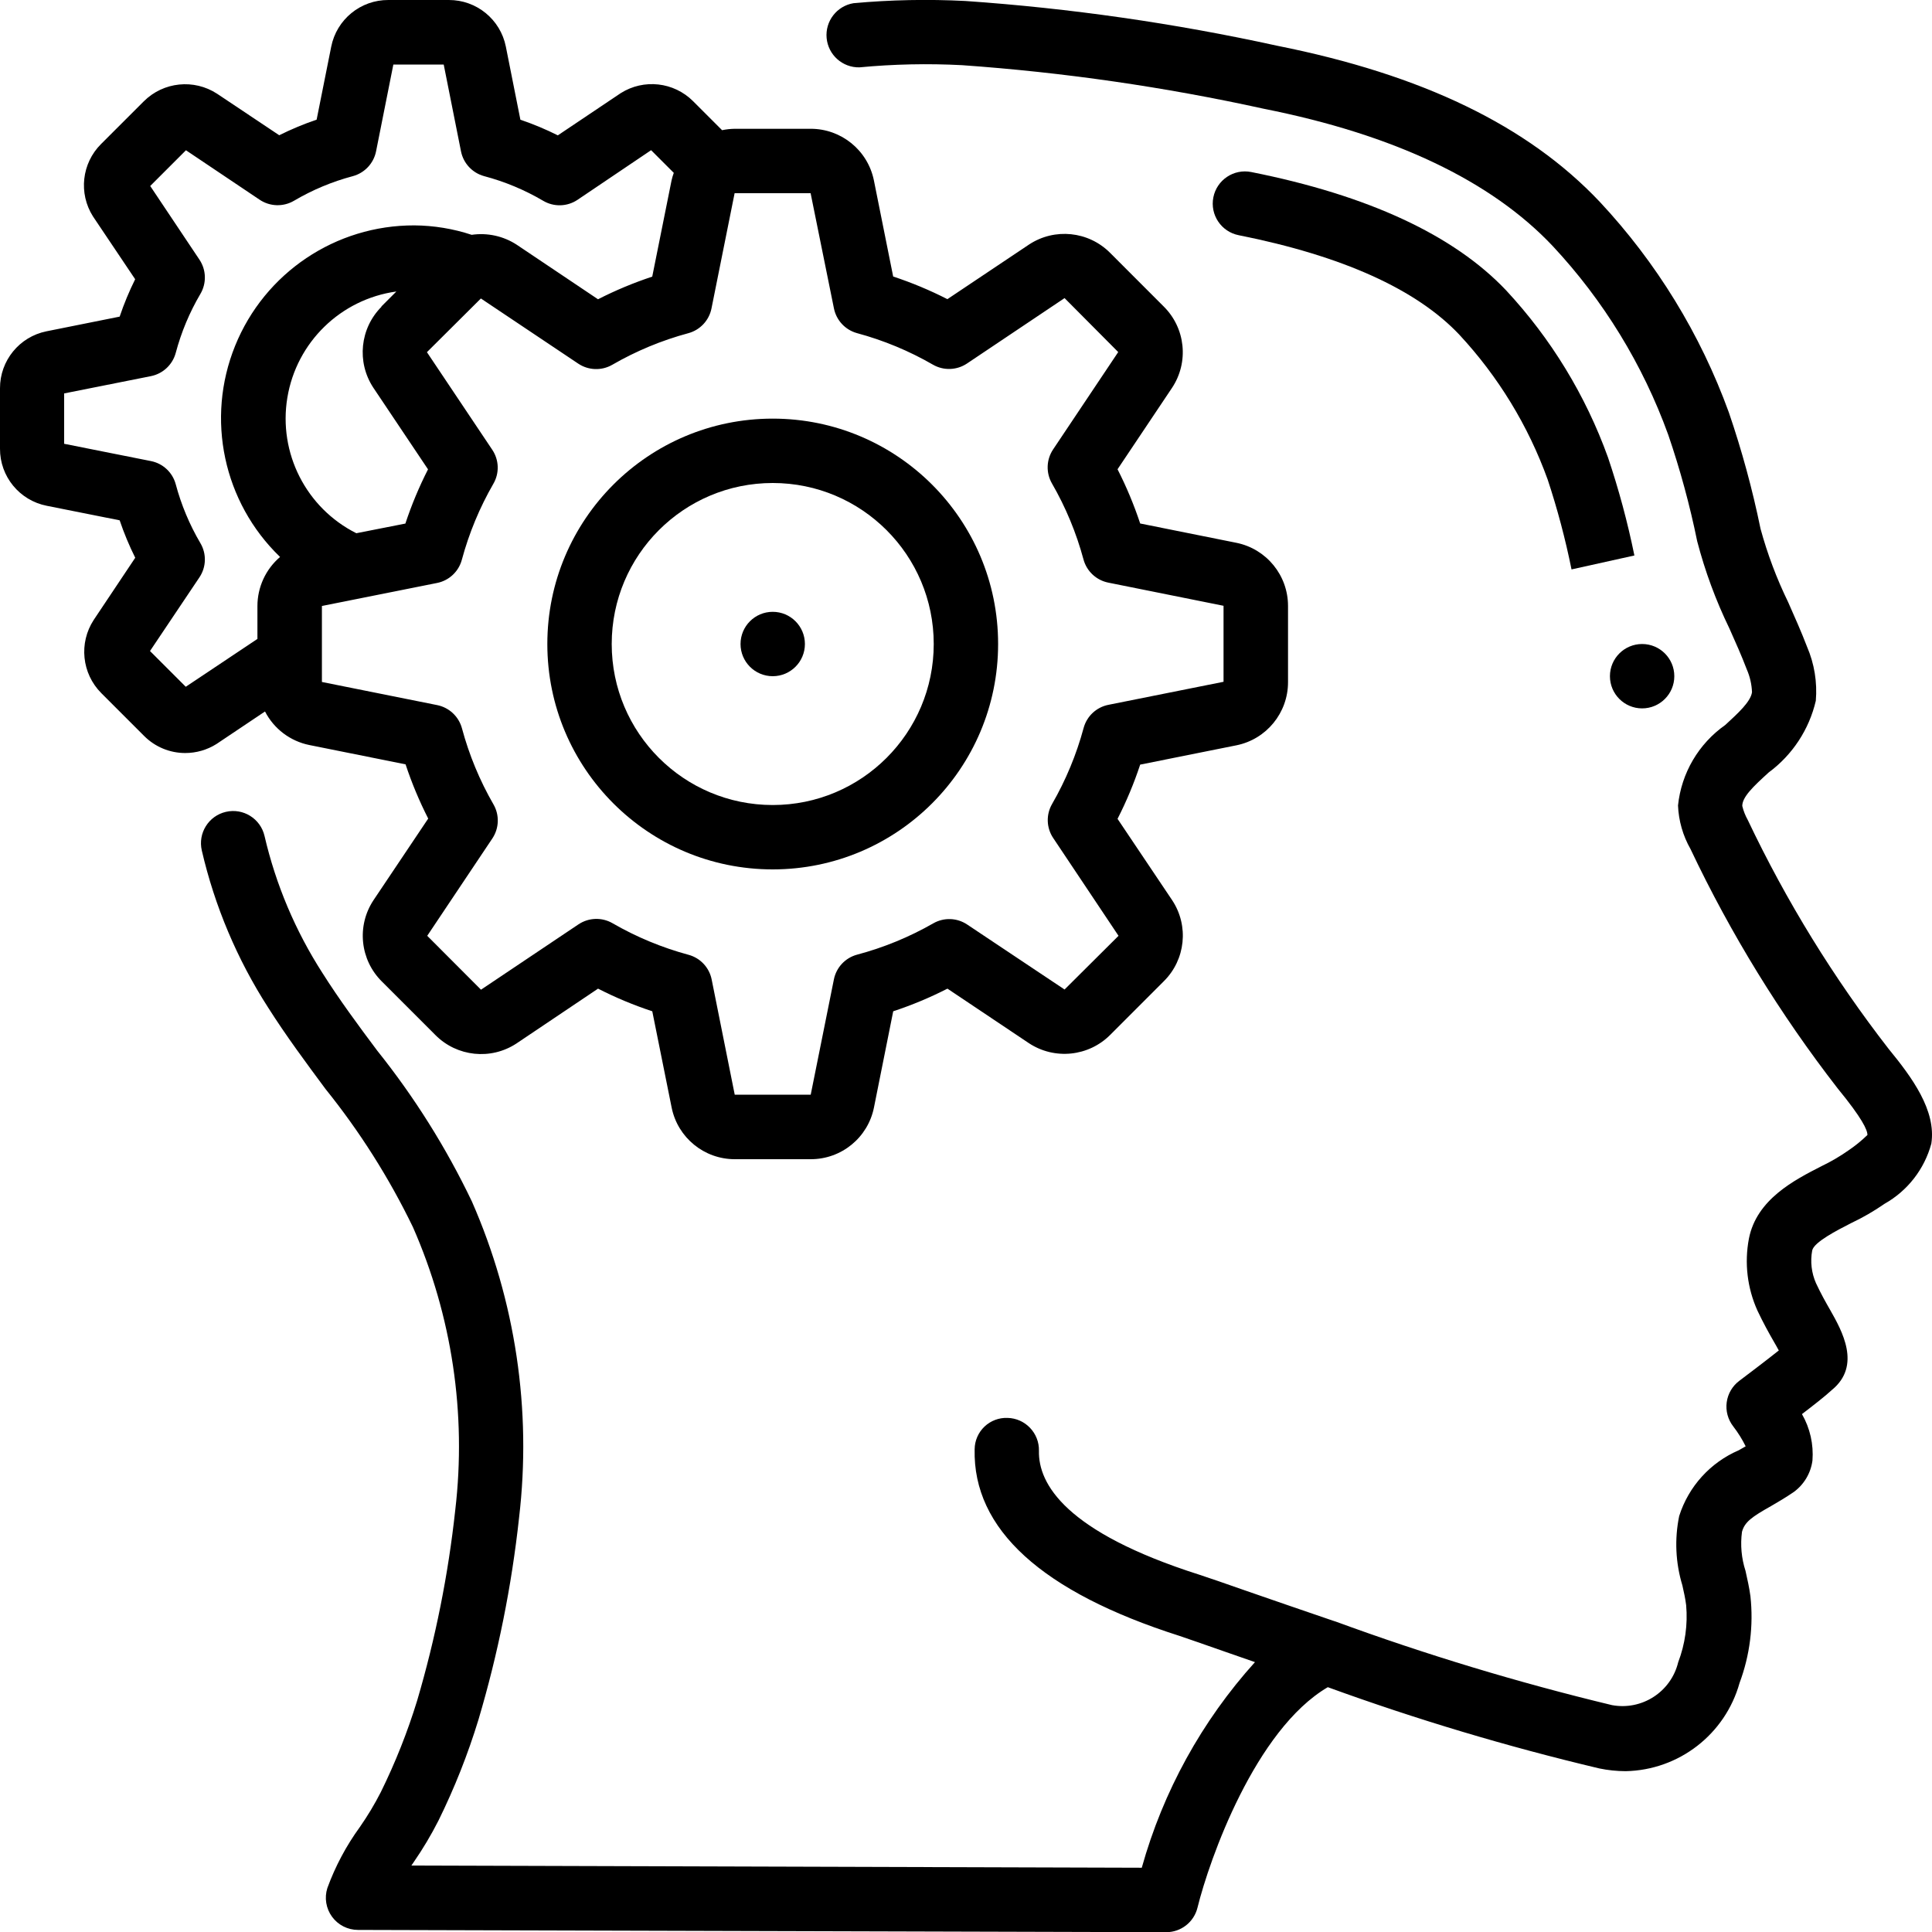
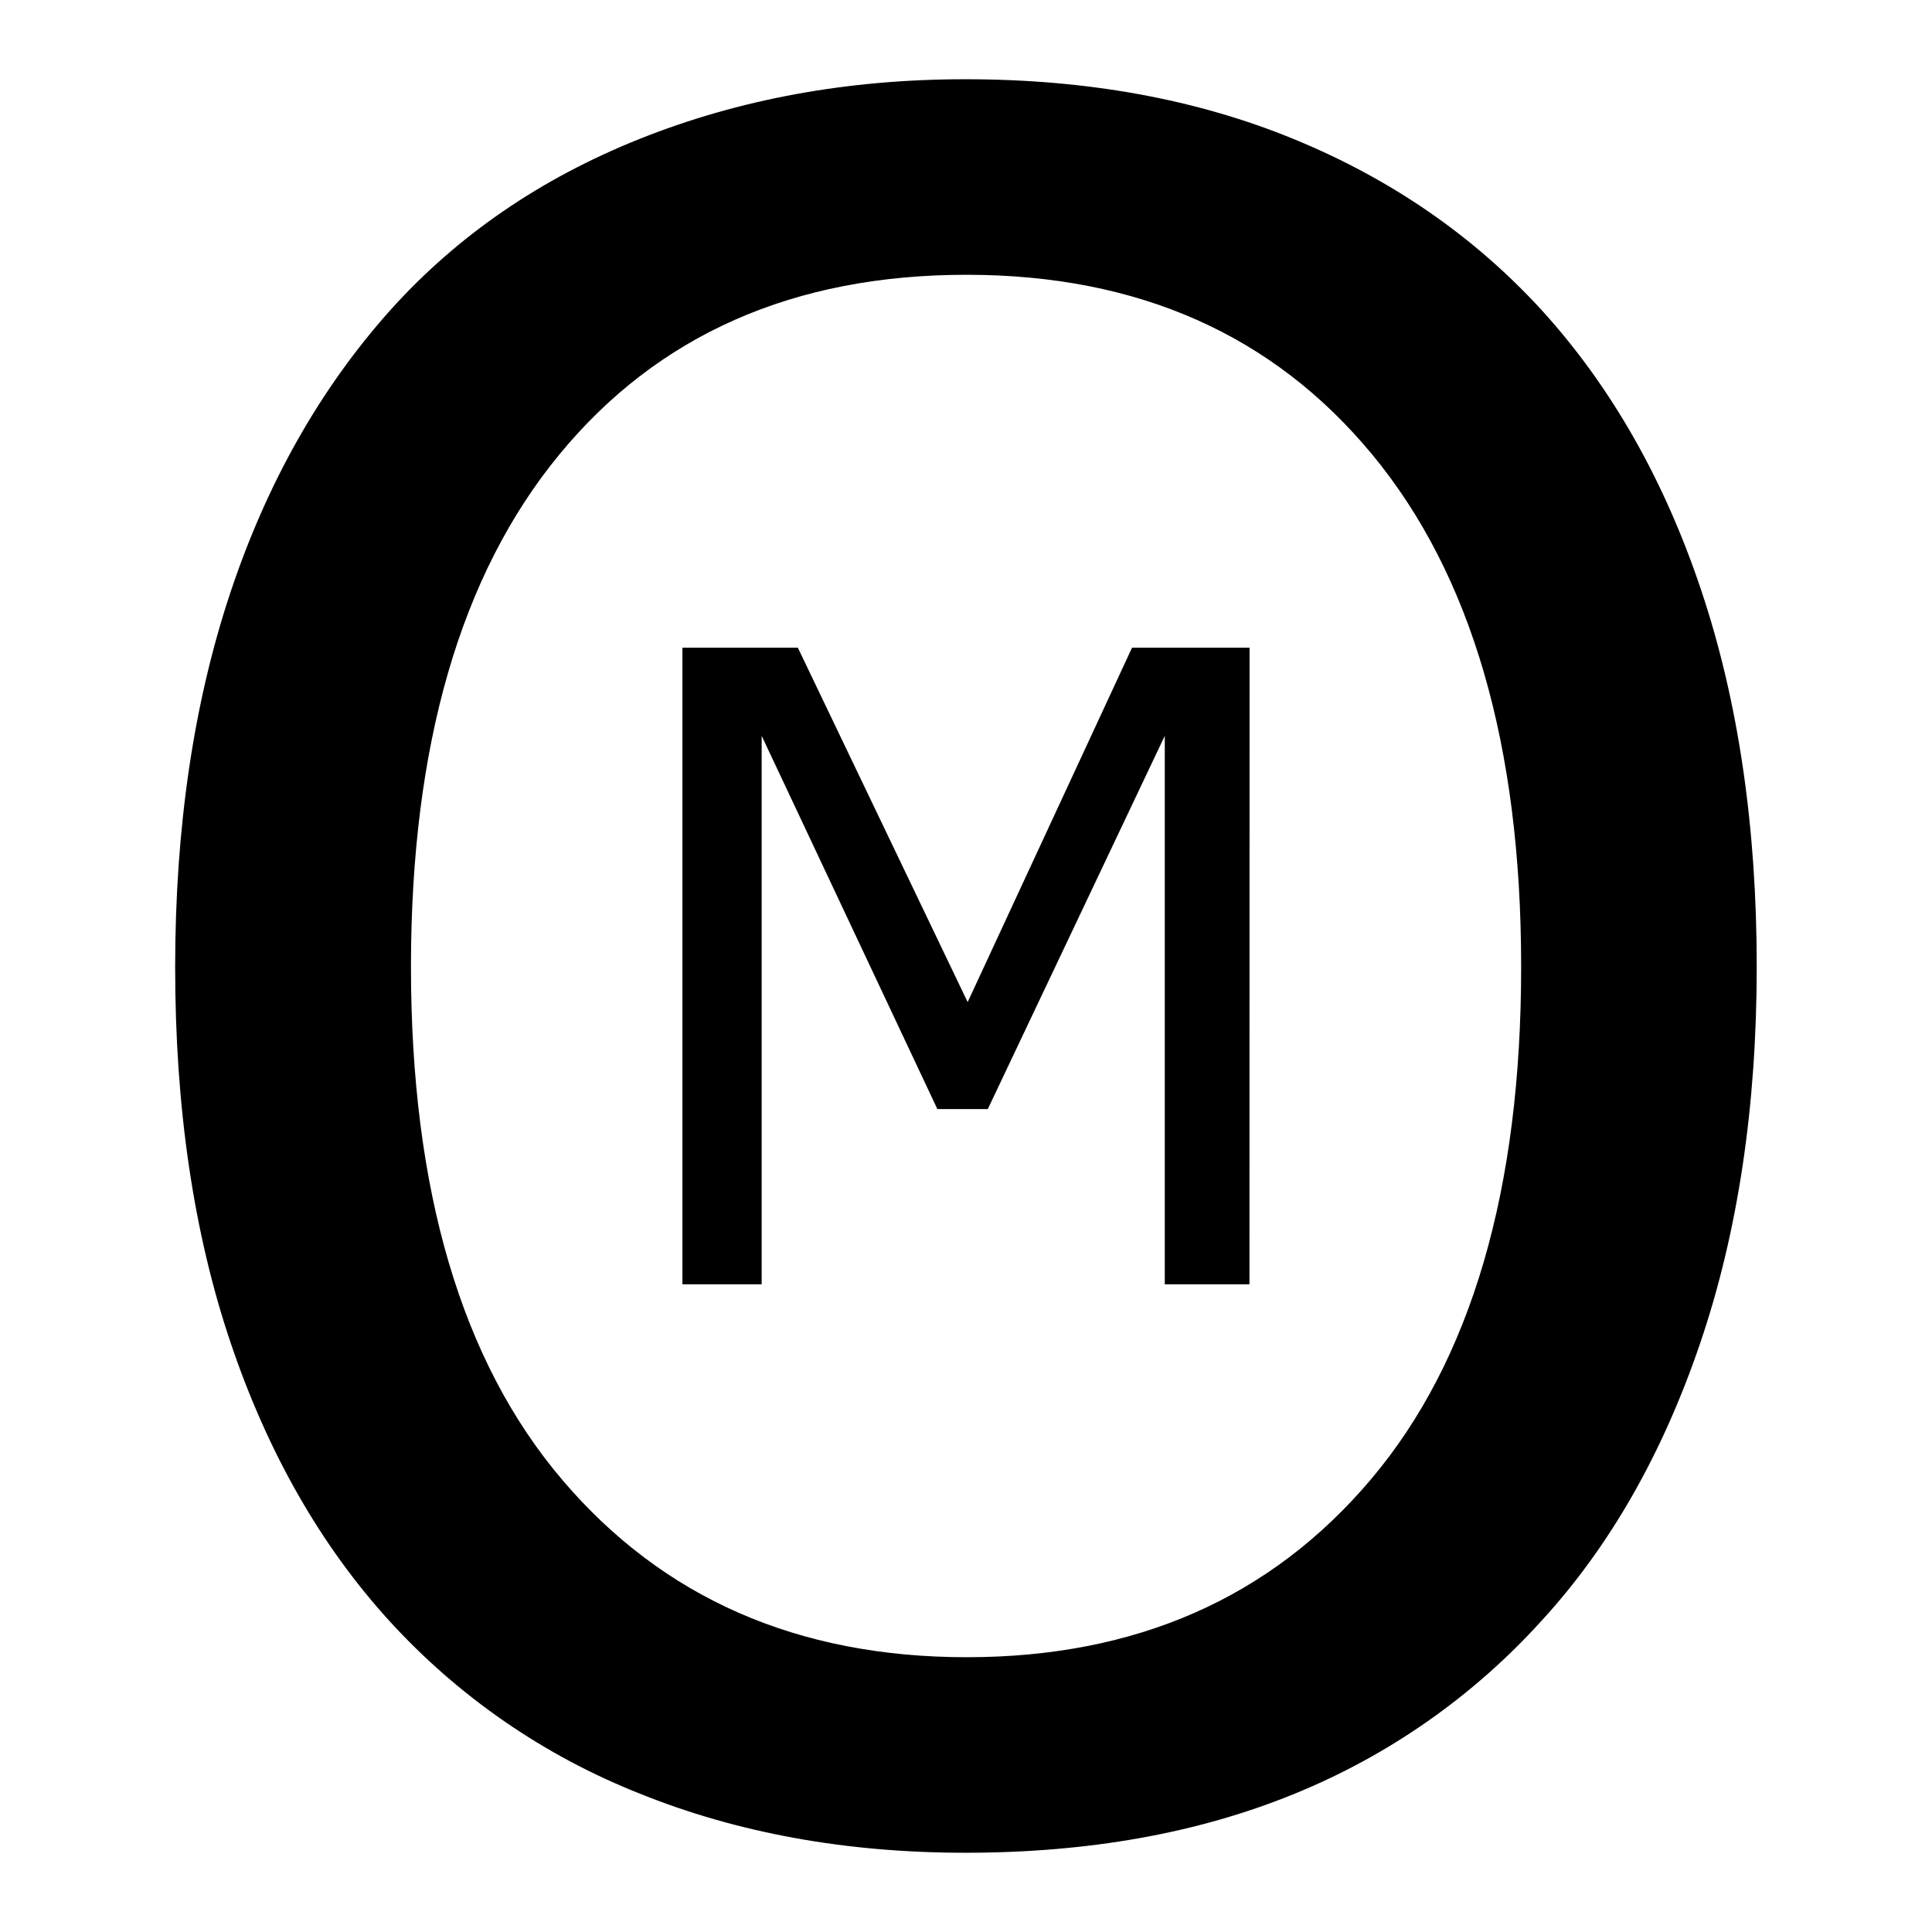
<svg xmlns="http://www.w3.org/2000/svg" viewBox="0 0 512 512">
-   <g>
-     <path d="M511.82,303.08c1.36-8.79-5.13-17.57-11.31-25.11a329.5,329.5,0,0,1-37.34-60.68,14.53,14.53,0,0,1-1.45-3.7c0-2.36,2.79-5.05,7-8.88a32.88,32.88,0,0,0,12.49-19,29.86,29.86,0,0,0-2.33-14.33c-1.53-4-3.29-7.92-5-11.8a111.45,111.45,0,0,1-7.32-19.45,250.93,250.93,0,0,0-8.4-30.84,163.29,163.29,0,0,0-34.24-55.84c-19.08-20.17-47-33.66-85.52-41.34A570.09,570.09,0,0,0,255.84.26a208.41,208.41,0,0,0-29.67.59,8.56,8.56,0,0,0,1.59,17,185.44,185.44,0,0,1,27.18-.58A554.25,554.25,0,0,1,335,28.84c34.47,6.85,60.16,19.07,76.47,36.35a146.08,146.08,0,0,1,30.62,50,227.72,227.72,0,0,1,7.68,28.23,125.4,125.4,0,0,0,8.54,23.13c1.6,3.59,3.21,7.18,4.6,10.83a16.74,16.74,0,0,1,1.39,6.07c-.37,2.52-3.64,5.5-7.09,8.68a29.83,29.83,0,0,0-12.52,21.33A25.46,25.46,0,0,0,448,225a344,344,0,0,0,39,63.44c6.49,7.91,7.89,11,7.89,12.34a37,37,0,0,1-5.12,4.15,49.84,49.84,0,0,1-7,4.09c-7.28,3.72-17.25,8.82-19.29,19.23a31.87,31.87,0,0,0,2.27,19.09c1.48,3.13,3,5.9,4.36,8.25.44.73.88,1.55,1.29,2.3-3.59,2.85-8.37,6.46-10.41,8A8.53,8.53,0,0,0,459.32,378a31.42,31.42,0,0,1,3.3,5.29l-1.84,1.05A28.28,28.28,0,0,0,445,401.77a37.3,37.3,0,0,0,.85,18.38c.39,1.74.79,3.53,1,5.24a34.05,34.05,0,0,1-2.11,15.12,15.2,15.2,0,0,1-17.57,11.36,664.36,664.36,0,0,1-73.34-22.19h-.06c-8.87-3-16.91-5.83-23.25-8-5.9-2.07-10.4-3.63-12.73-4.38-35.47-11.3-42.66-24.08-42.46-32.81a8.53,8.53,0,0,0-8.33-8.73,8.39,8.39,0,0,0-8.71,8.29c-.5,21.2,17.78,37.84,54.32,49.49,2.23.75,6.56,2.26,12.29,4.27l7.68,2.67a136,136,0,0,0-30,54.49l-193.56-.58.58-.85a95.39,95.39,0,0,0,6.61-11.09,178.21,178.21,0,0,0,10.59-26.73,303.13,303.13,0,0,0,10.76-53.53,161.45,161.45,0,0,0-12.51-83.8,206.65,206.65,0,0,0-25.11-40c-5-6.67-10.08-13.56-14.51-20.57A115.34,115.34,0,0,1,70.1,221.53a8.53,8.53,0,0,0-16.62,3.86A132,132,0,0,0,71.05,267c4.77,7.52,10.09,14.68,15.21,21.59a191,191,0,0,1,23.18,36.63,144.39,144.39,0,0,1,11.21,74.93,288.49,288.49,0,0,1-10.09,50.49,163.28,163.28,0,0,1-9.64,24.29,79.76,79.76,0,0,1-5.53,9.22,66,66,0,0,0-8.64,16.21,8.52,8.52,0,0,0,8.12,11.09l214.19.6a8.53,8.53,0,0,0,8.28-6.47c3.17-12.88,15.32-47.18,34.54-58.46a647.77,647.77,0,0,0,71.94,21.53,34.8,34.8,0,0,0,7,.73A32,32,0,0,0,461,446a50.15,50.15,0,0,0,2.88-23c-.31-2.27-.8-4.48-1.3-6.7a23.48,23.48,0,0,1-.94-10.33c.7-2.64,2.66-4,7.68-6.83,2-1.15,4-2.35,6-3.71a12.33,12.33,0,0,0,5-8.37,21.44,21.44,0,0,0-2.78-12.31c2.91-2.23,6.09-4.69,7.93-6.4,7.89-6.45,2.67-15.69-.46-21.2-1.15-2-2.49-4.38-3.76-7.11a14.81,14.81,0,0,1-1-8.64c.44-2.22,6.62-5.37,10.31-7.26a62,62,0,0,0,8.86-5.12A26.13,26.13,0,0,0,511.82,303.08Z" />
-     <path d="M416.47,150.9l16.66-3.69a216.94,216.94,0,0,0-7-26,129.35,129.35,0,0,0-27-44.27c-13.86-14.64-36.58-25.19-67.55-31.35a8.53,8.53,0,0,0-3.32,16.74c27.43,5.46,47.1,14.32,58.47,26.36a112.37,112.37,0,0,1,23.42,38.4A204.91,204.91,0,0,1,416.47,150.9Z" />
-     <path d="M214.85,34.13H194.71a17.9,17.9,0,0,0-3.35.37l-7.68-7.68a15.45,15.45,0,0,0-19.19-2.13L147.83,35.87a77.48,77.48,0,0,0-9.92-4.14l-3.86-19.4A15.36,15.36,0,0,0,118.94,0h-16A15.37,15.37,0,0,0,87.77,12.4L83.91,31.71A79.37,79.37,0,0,0,74,35.84l-16.47-11a15.51,15.51,0,0,0-19.41,2L26.78,38.17a15.42,15.42,0,0,0-2.14,19.18L35.82,74a79.26,79.26,0,0,0-4.11,9.91L12.31,87.8A15.36,15.36,0,0,0,0,102.91v16a15.35,15.35,0,0,0,12.4,15.13l19.31,3.85a78.89,78.89,0,0,0,4.13,9.92l-11,16.47a15.49,15.49,0,0,0,2,19.4l11.35,11.35a15.37,15.37,0,0,0,10.9,4.53,15.55,15.55,0,0,0,8.28-2.39l12.86-8.62a17,17,0,0,0,11.75,8.89l25.5,5.12a102.41,102.41,0,0,0,6,14.37L99,238.53a17.06,17.06,0,0,0,2.25,21.63l14.16,14.16a17.06,17.06,0,0,0,21.43,2.23L158.49,262a100.75,100.75,0,0,0,14.37,6L178,293.55a17.06,17.06,0,0,0,16.73,13.65h20.14a17.06,17.06,0,0,0,16.74-13.7L236.71,268a100.8,100.8,0,0,0,14.37-6l21.57,14.44a17.13,17.13,0,0,0,21.62-2.24l14.16-14.17a17,17,0,0,0,2.23-21.43L296.16,217a101.92,101.92,0,0,0,6-14.37l25.53-5.12a17.06,17.06,0,0,0,13.65-16.73V160.6a17.07,17.07,0,0,0-13.68-16.75l-25.5-5.12a102.91,102.91,0,0,0-6-14.37l14.43-21.56a17.06,17.06,0,0,0-2.25-21.63L294.18,67a17.06,17.06,0,0,0-21.44-2.22l-21.67,14.5a101.92,101.92,0,0,0-14.37-6l-5.12-25.53A17.08,17.08,0,0,0,214.85,34.13ZM101.13,81.26a17.08,17.08,0,0,0-2.21,21.46l14.51,21.66a102.41,102.41,0,0,0-6,14.37l-13,2.56a34,34,0,0,1,10.61-64.06l-4,4Zm77.43-35.45a15.45,15.45,0,0,0-.59,2l-5.12,25.5a101.92,101.92,0,0,0-14.37,6L136.93,64.85A17.29,17.29,0,0,0,125,62.23a49.63,49.63,0,0,0-15.19-2.5A51.08,51.08,0,0,0,74.22,147.6a17.12,17.12,0,0,0-6,13v8.72L49.23,182l-9.48-9.47,13.09-19.51a8.5,8.5,0,0,0,.25-9.11,62.79,62.79,0,0,1-6.53-15.62A8.51,8.51,0,0,0,40,122.19l-23-4.58V104.26l23-4.58a8.56,8.56,0,0,0,6.57-6.15,62.33,62.33,0,0,1,6.52-15.61,8.54,8.54,0,0,0-.24-9.12L39.81,49.29l9.47-9.47,19.5,13.09a8.56,8.56,0,0,0,9.12.3,62,62,0,0,1,15.61-6.53,8.56,8.56,0,0,0,6.15-6.57l4.58-23h13.35l4.58,23a8.54,8.54,0,0,0,6.14,6.57,62.39,62.39,0,0,1,15.62,6.52,8.52,8.52,0,0,0,9.11-.24L172.55,39.8ZM227.1,88.28a84,84,0,0,1,20.14,8.36,8.55,8.55,0,0,0,9-.29L282.12,79l14.22,14.3-17.27,25.82a8.55,8.55,0,0,0-.29,9,84,84,0,0,1,8.36,20.15,8.55,8.55,0,0,0,6.56,6.13l30.55,6.14v20.14l-30.53,6.11a8.52,8.52,0,0,0-6.55,6.13,84.19,84.19,0,0,1-8.36,20.15,8.53,8.53,0,0,0,.29,9L296.42,248l-14.3,14.23L256.3,245a8.53,8.53,0,0,0-9-.29A84.19,84.19,0,0,1,227.12,253a8.52,8.52,0,0,0-6.13,6.55l-6.14,30.55H194.71l-6.11-30.52a8.52,8.52,0,0,0-6.13-6.55,84,84,0,0,1-20.15-8.37,8.55,8.55,0,0,0-9,.29l-25.85,17.33L113.22,248l17.27-25.82a8.55,8.55,0,0,0,.29-9A84,84,0,0,1,122.42,193a8.56,8.56,0,0,0-6.56-6.14l-30.55-6.13V160.59l30.53-6.1a8.53,8.53,0,0,0,6.55-6.14,84.19,84.19,0,0,1,8.36-20.15,8.49,8.49,0,0,0-.29-9L113.14,93.33l14.3-14.23,25.82,17.28a8.55,8.55,0,0,0,9,.29,83.81,83.81,0,0,1,20.15-8.37,8.53,8.53,0,0,0,6.14-6.55l6.13-30.55h20.14L221,81.72A8.56,8.56,0,0,0,227.1,88.28Z" />
-     <path d="M264.51,170.67a59.73,59.73,0,1,0-59.73,59.73A59.74,59.74,0,0,0,264.51,170.67Zm-17.06,0A42.67,42.67,0,1,1,204.78,128,42.67,42.67,0,0,1,247.45,170.67Z" />
-     <circle cx="204.78" cy="170.67" r="8.53" />
-     <circle cx="435.18" cy="179.2" r="8.53" />
-   </g>
+   <path d="M408.58,82.21q27.57,30.32,42.27,74.25t14.7,99.69q0,55.77-15,99.85t-42,73.49a179.62,179.62,0,0,1-65.91,46.05Q304.63,491,255.85,491q-47.58,0-86.52-15.76a178.8,178.8,0,0,1-66.21-45.75q-27.27-30-42-73.64t-14.7-99.7Q46.45,201,61,157.21t42.42-75q26.67-29.68,66.22-45.45T255.85,21Q304.33,21,343,36.91T408.58,82.21Zm-5.46,173.94q0-87.87-39.39-135.6T256.15,72.82q-68.79,0-108,47.73t-39.24,135.6q0,88.8,40,135.91t107.27,47.12q67.28,0,107.12-47.12T403.12,256.15Zm-72,84.2H308.68V195l-46.9,98.91H248.41L201.85,195V340.35h-21V171.65h30.59l45,93.92L300,171.65h31.15Z" />
</svg>
